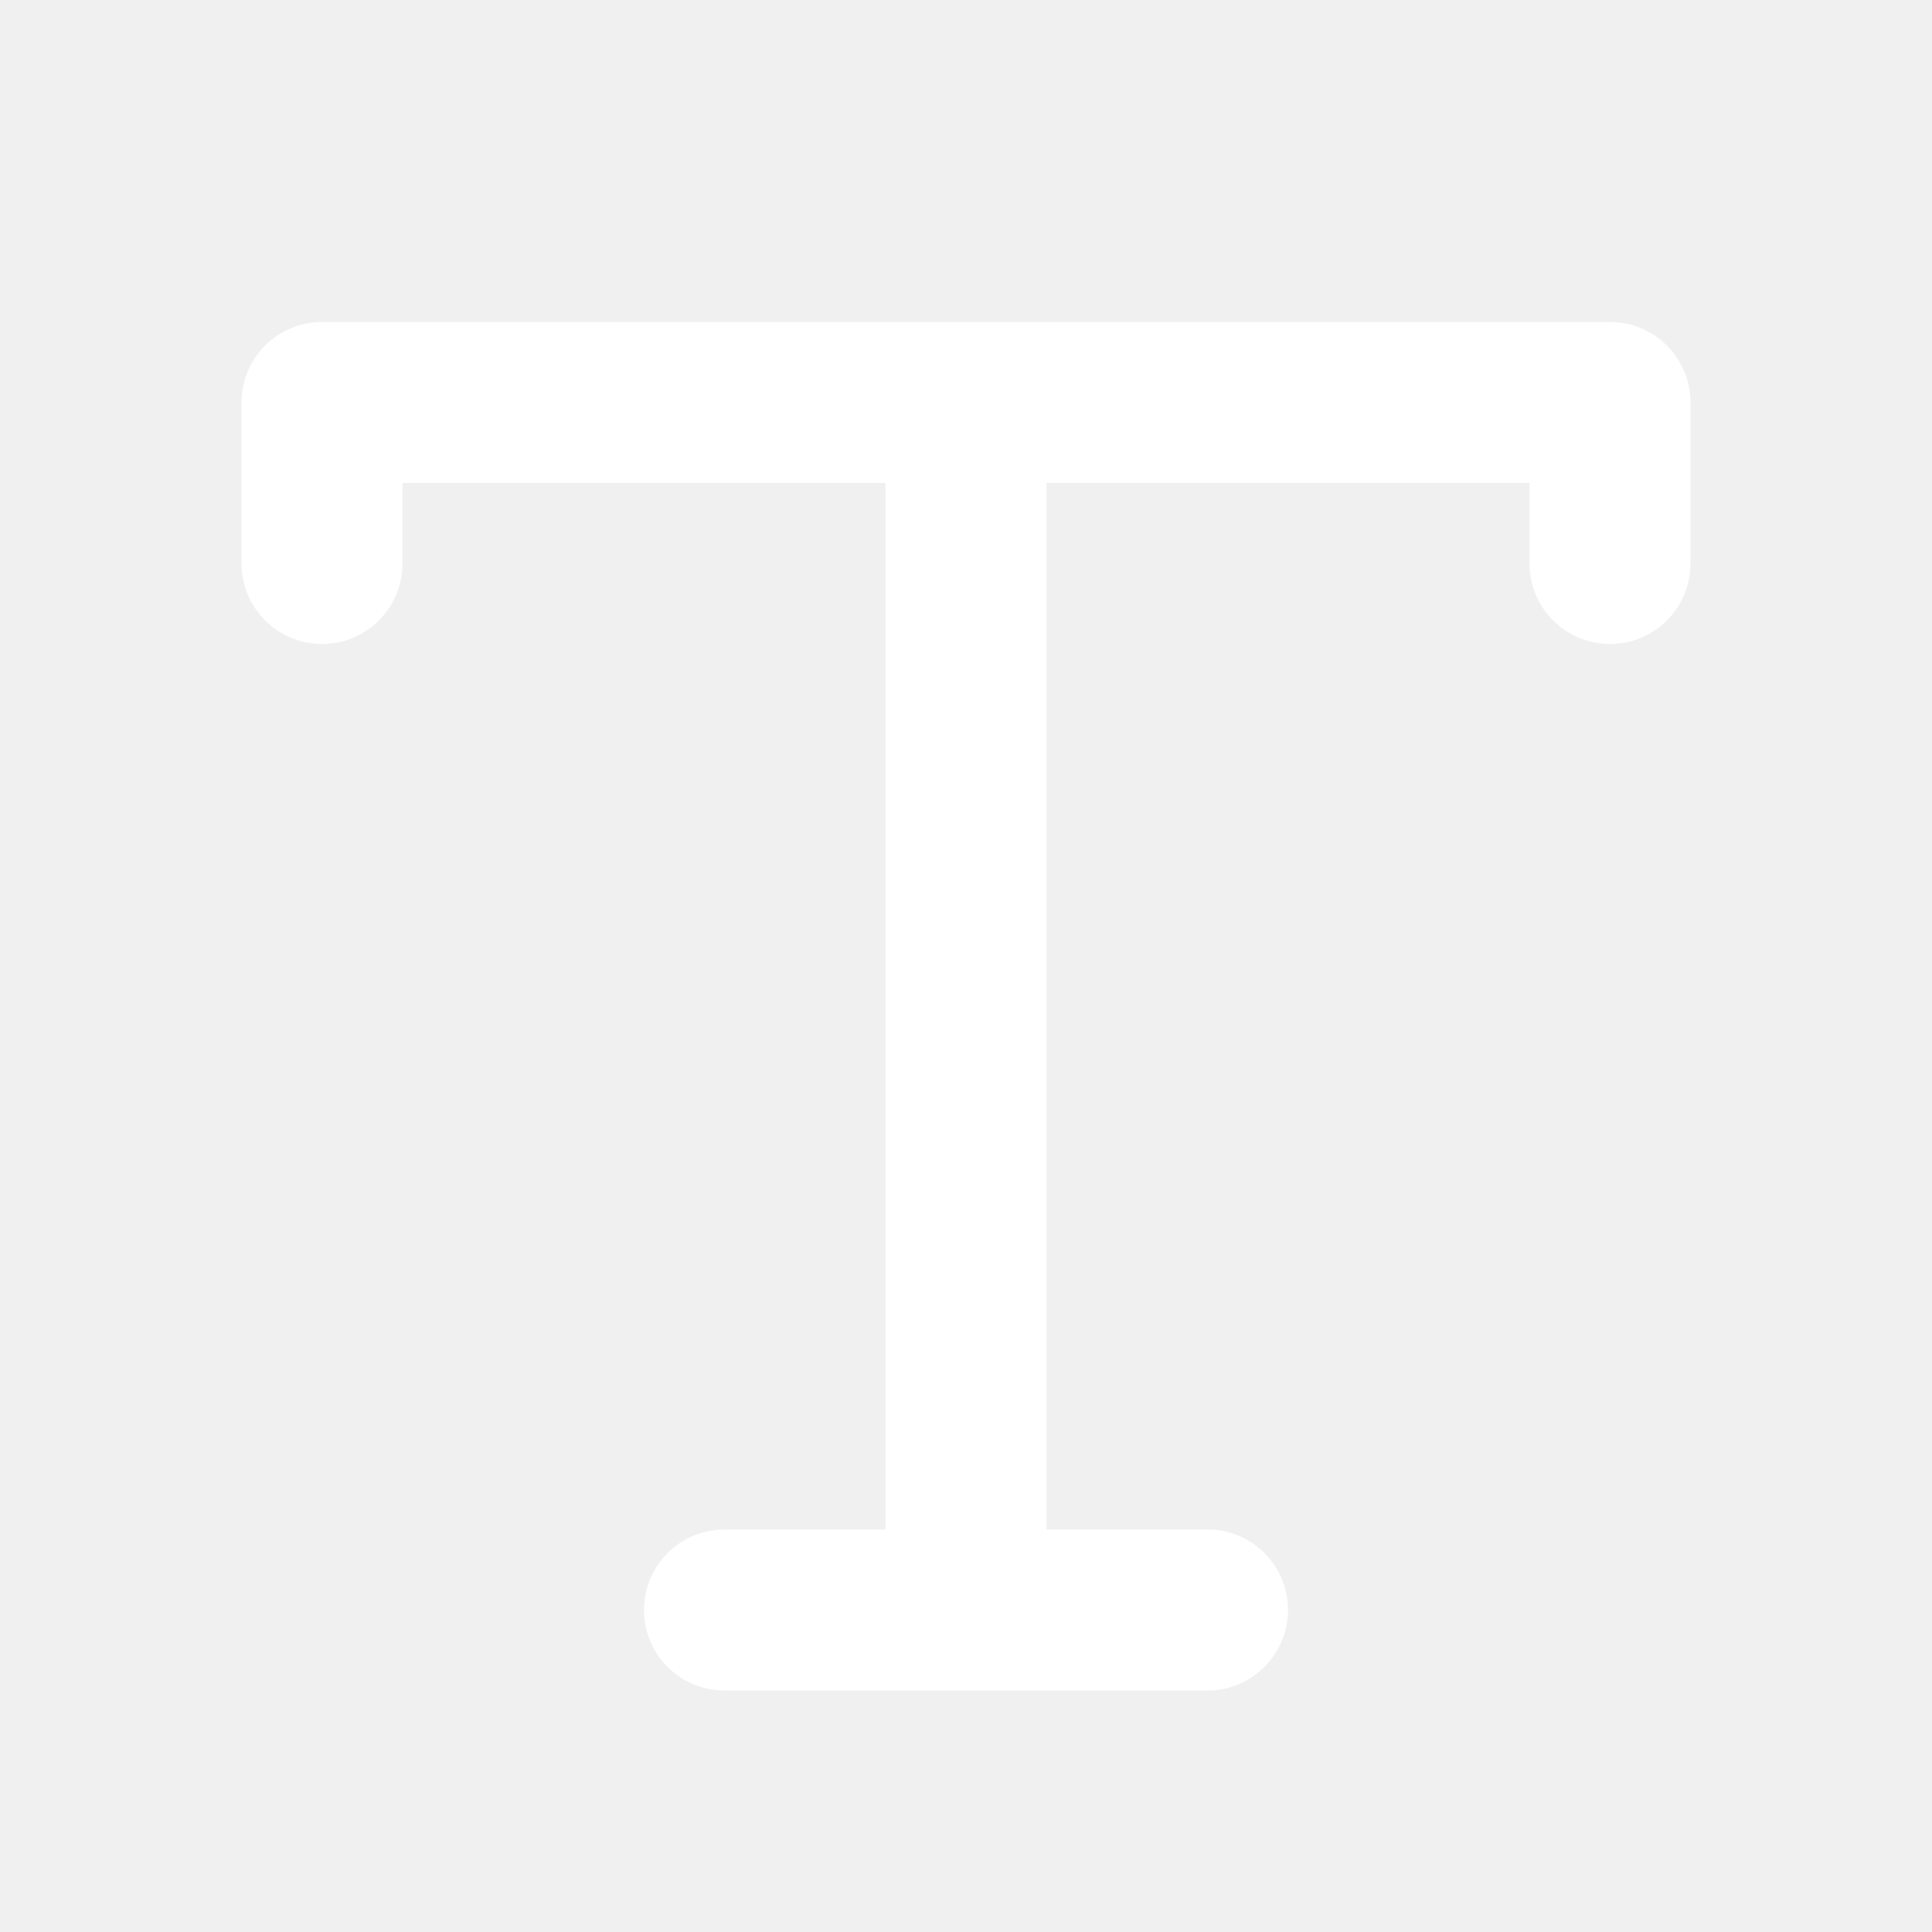
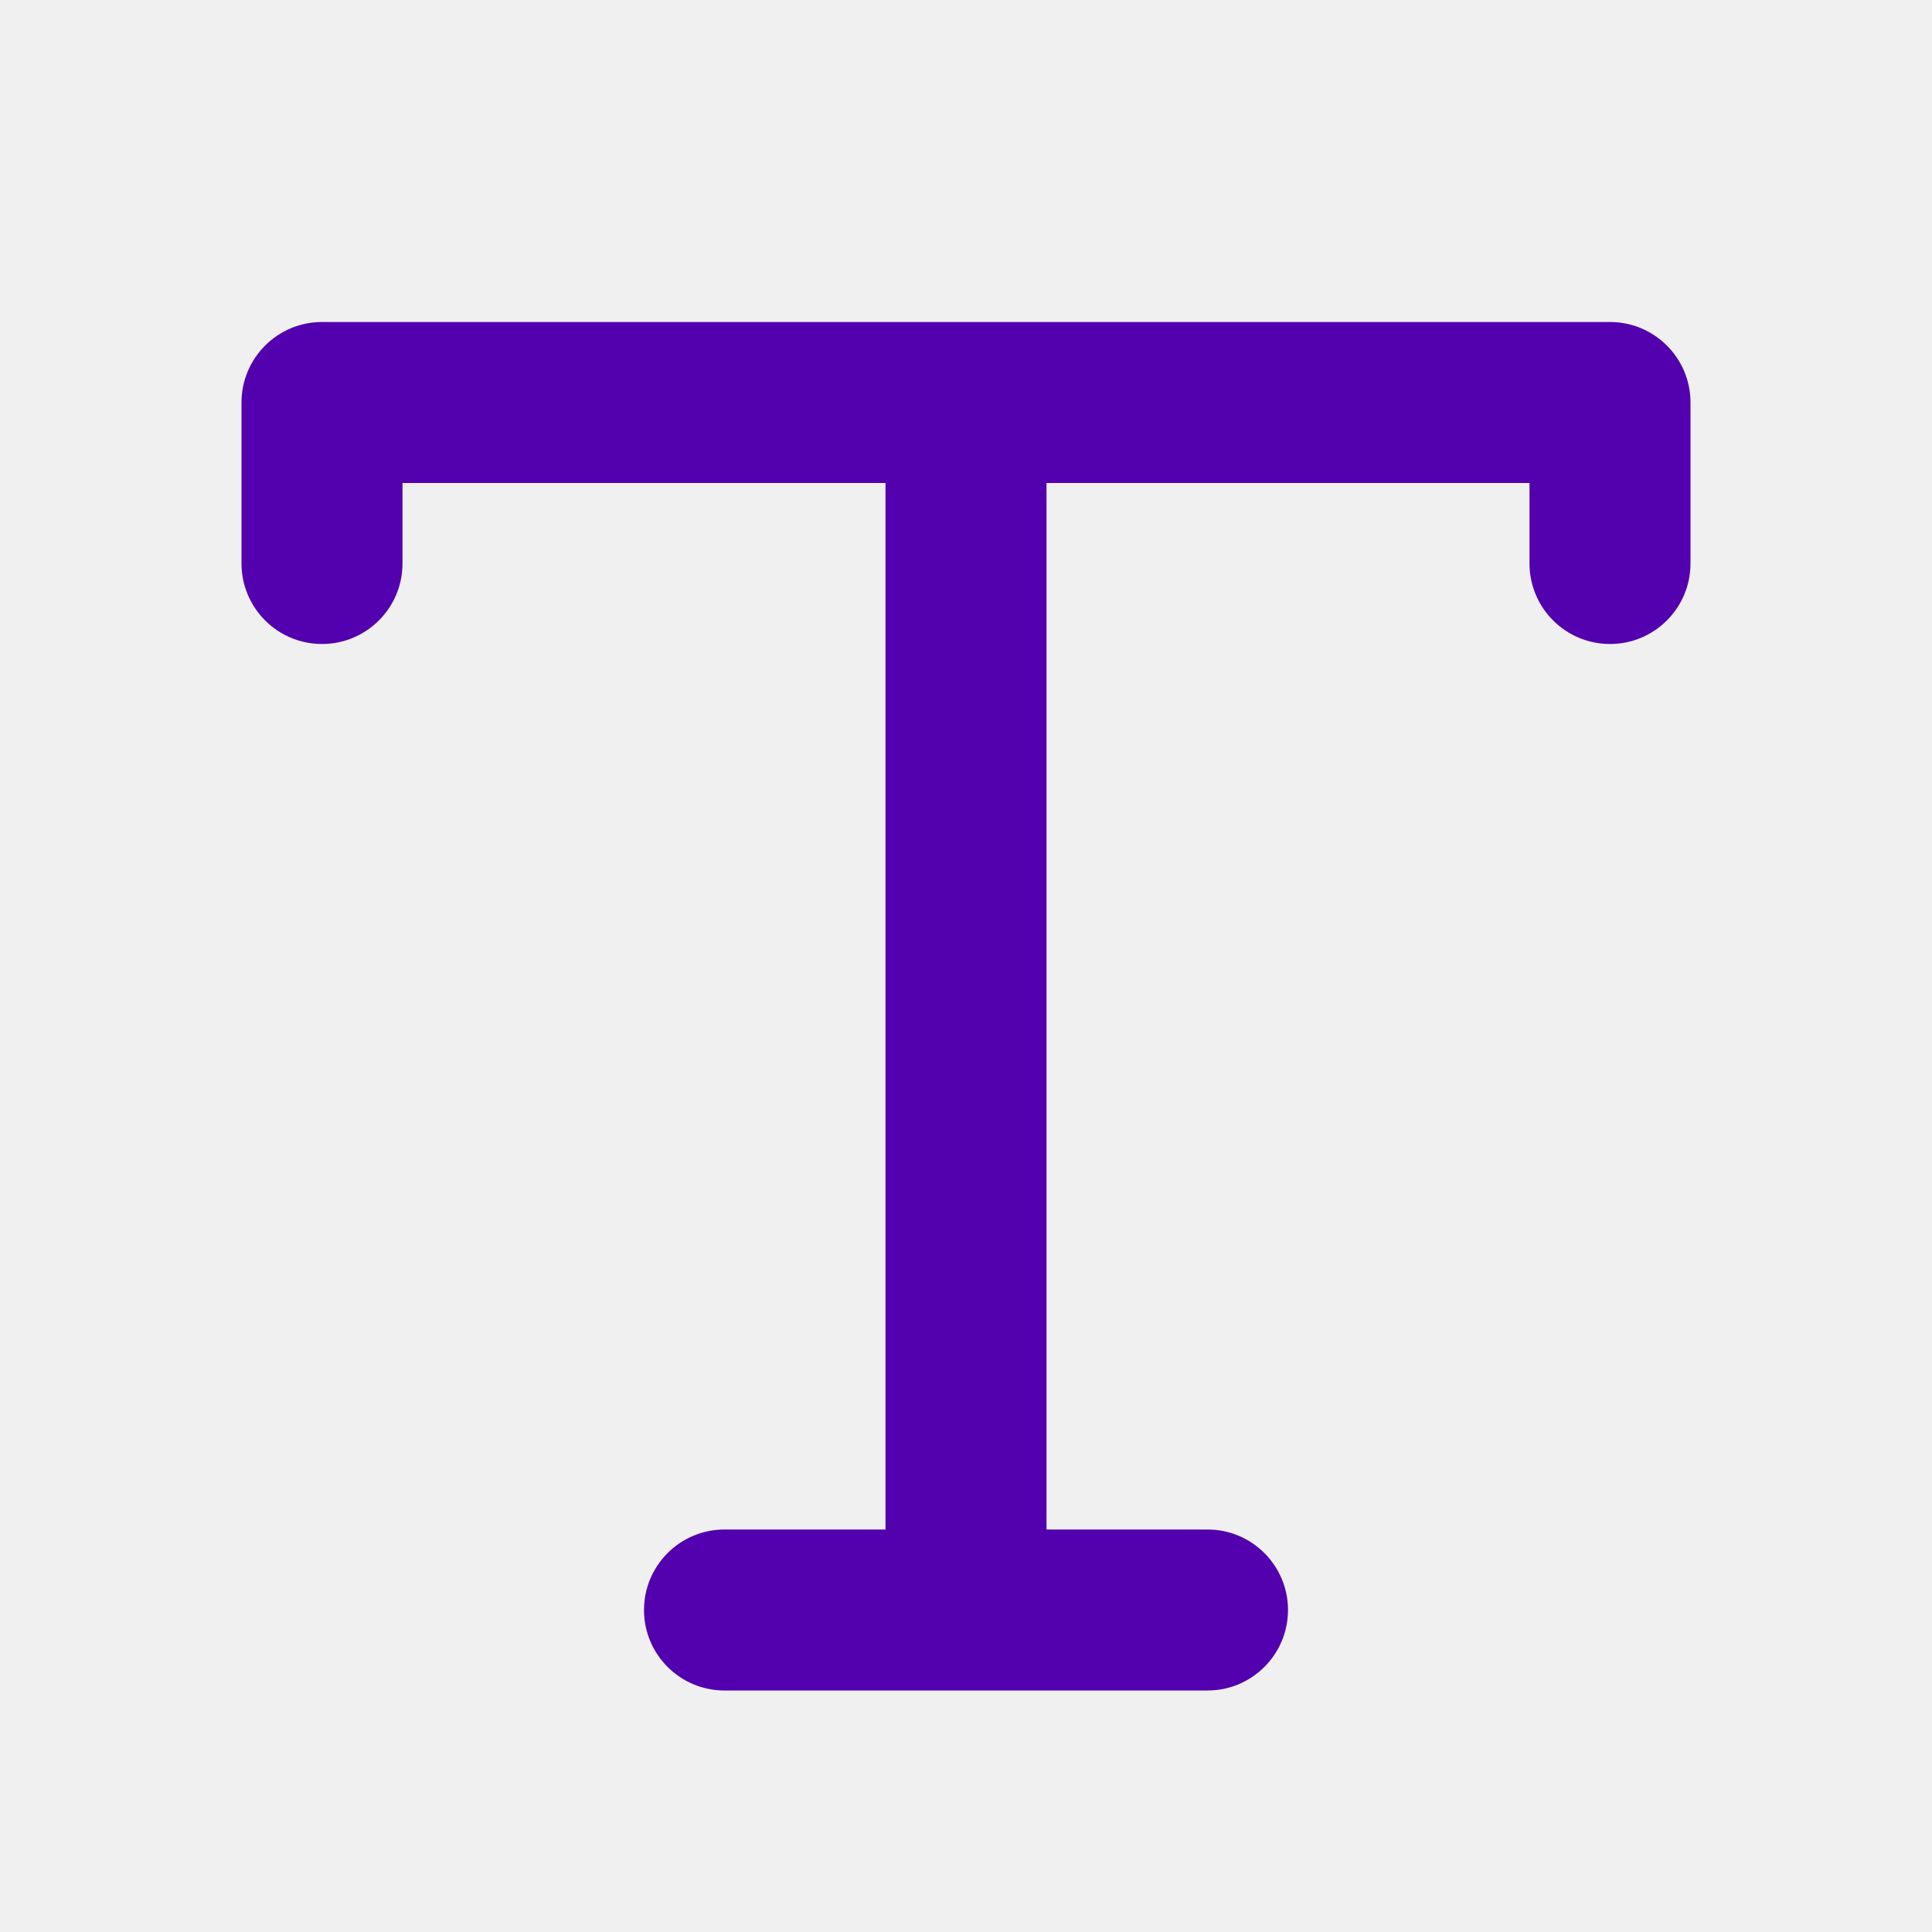
<svg xmlns="http://www.w3.org/2000/svg" width="18" height="18" viewBox="0 0 24 24" fill="none">
-   <path fill-rule="evenodd" clip-rule="evenodd" d="M3 5C3 4.448 3.448 4 4 4H12H20C20.552 4 21 4.448 21 5V7C21 7.552 20.552 8 20 8C19.448 8 19 7.552 19 7V6H13V19H15C15.552 19 16 19.448 16 20C16 20.552 15.552 21 15 21H12H9C8.448 21 8 20.552 8 20C8 19.448 8.448 19 9 19H11V6H5V7C5 7.552 4.552 8 4 8C3.448 8 3 7.552 3 7V5Z" fill="#fff" />
+   <path fill-rule="evenodd" clip-rule="evenodd" d="M3 5C3 4.448 3.448 4 4 4H12H20C20.552 4 21 4.448 21 5V7C21 7.552 20.552 8 20 8C19.448 8 19 7.552 19 7V6H13V19H15C15.552 19 16 19.448 16 20C16 20.552 15.552 21 15 21H12H9C8.448 21 8 20.552 8 20C8 19.448 8.448 19 9 19H11V6H5V7C5 7.552 4.552 8 4 8C3.448 8 3 7.552 3 7V5Z" fill="#5300AF" />
</svg>
